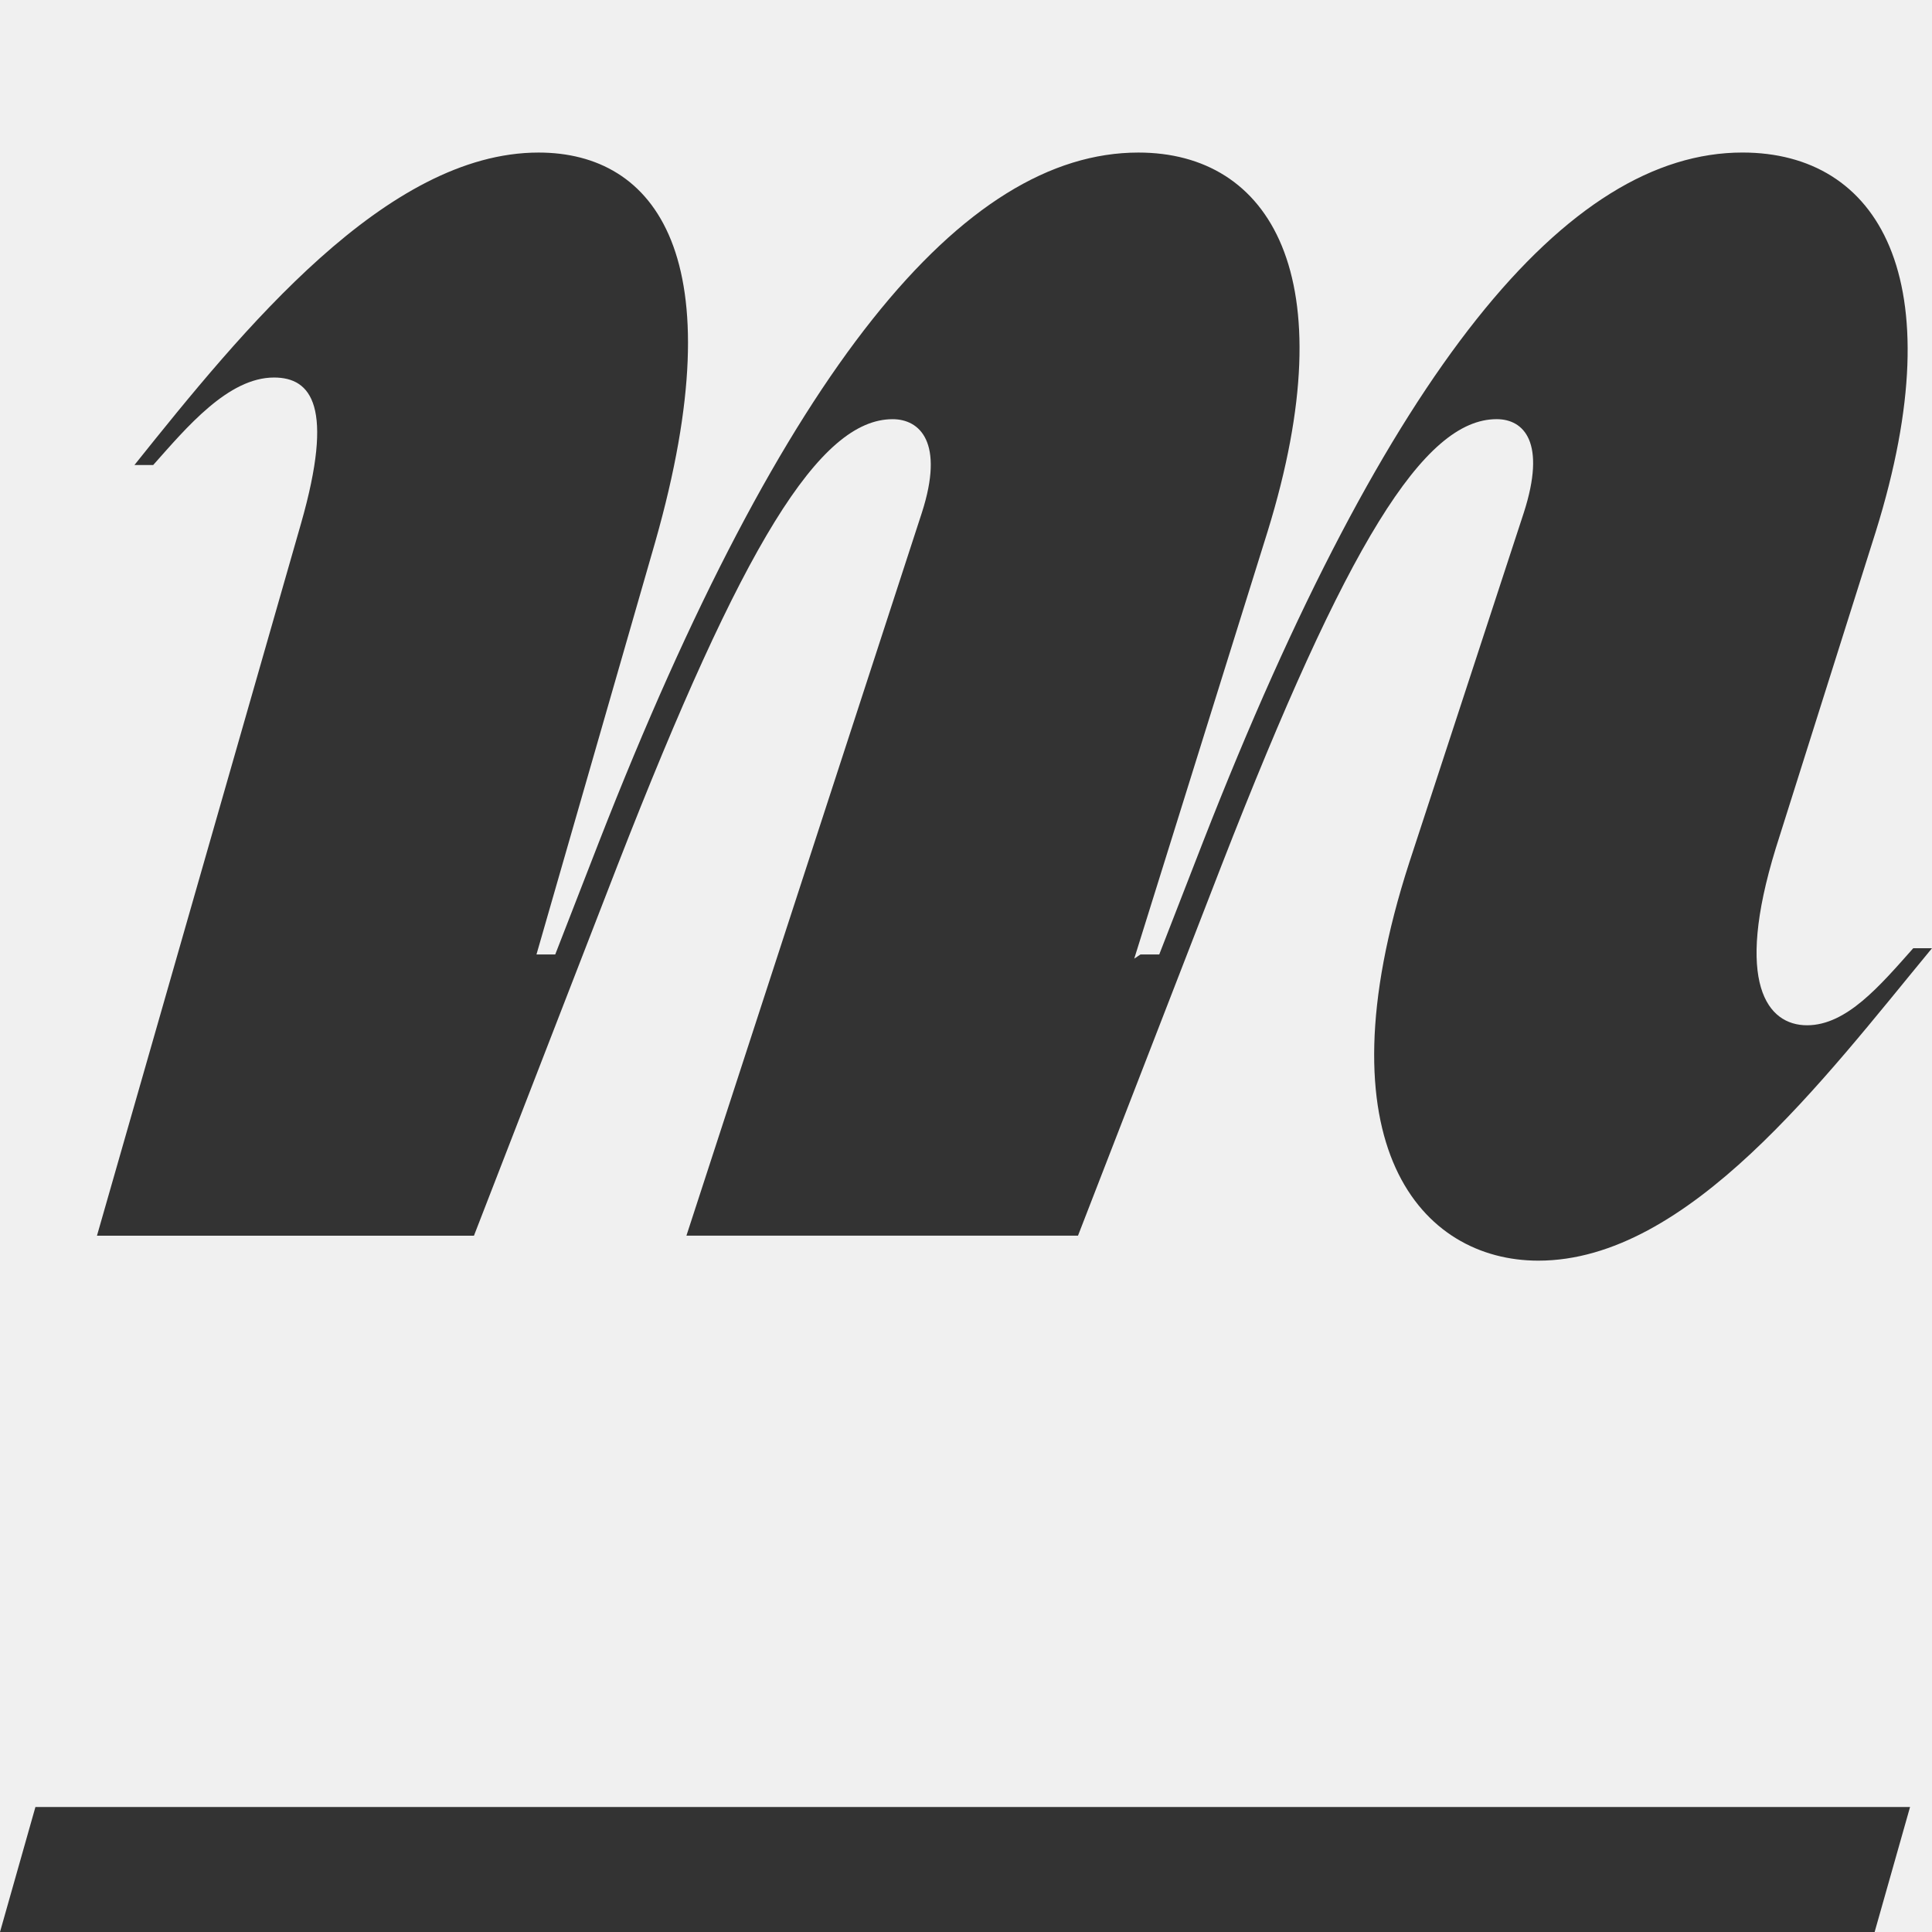
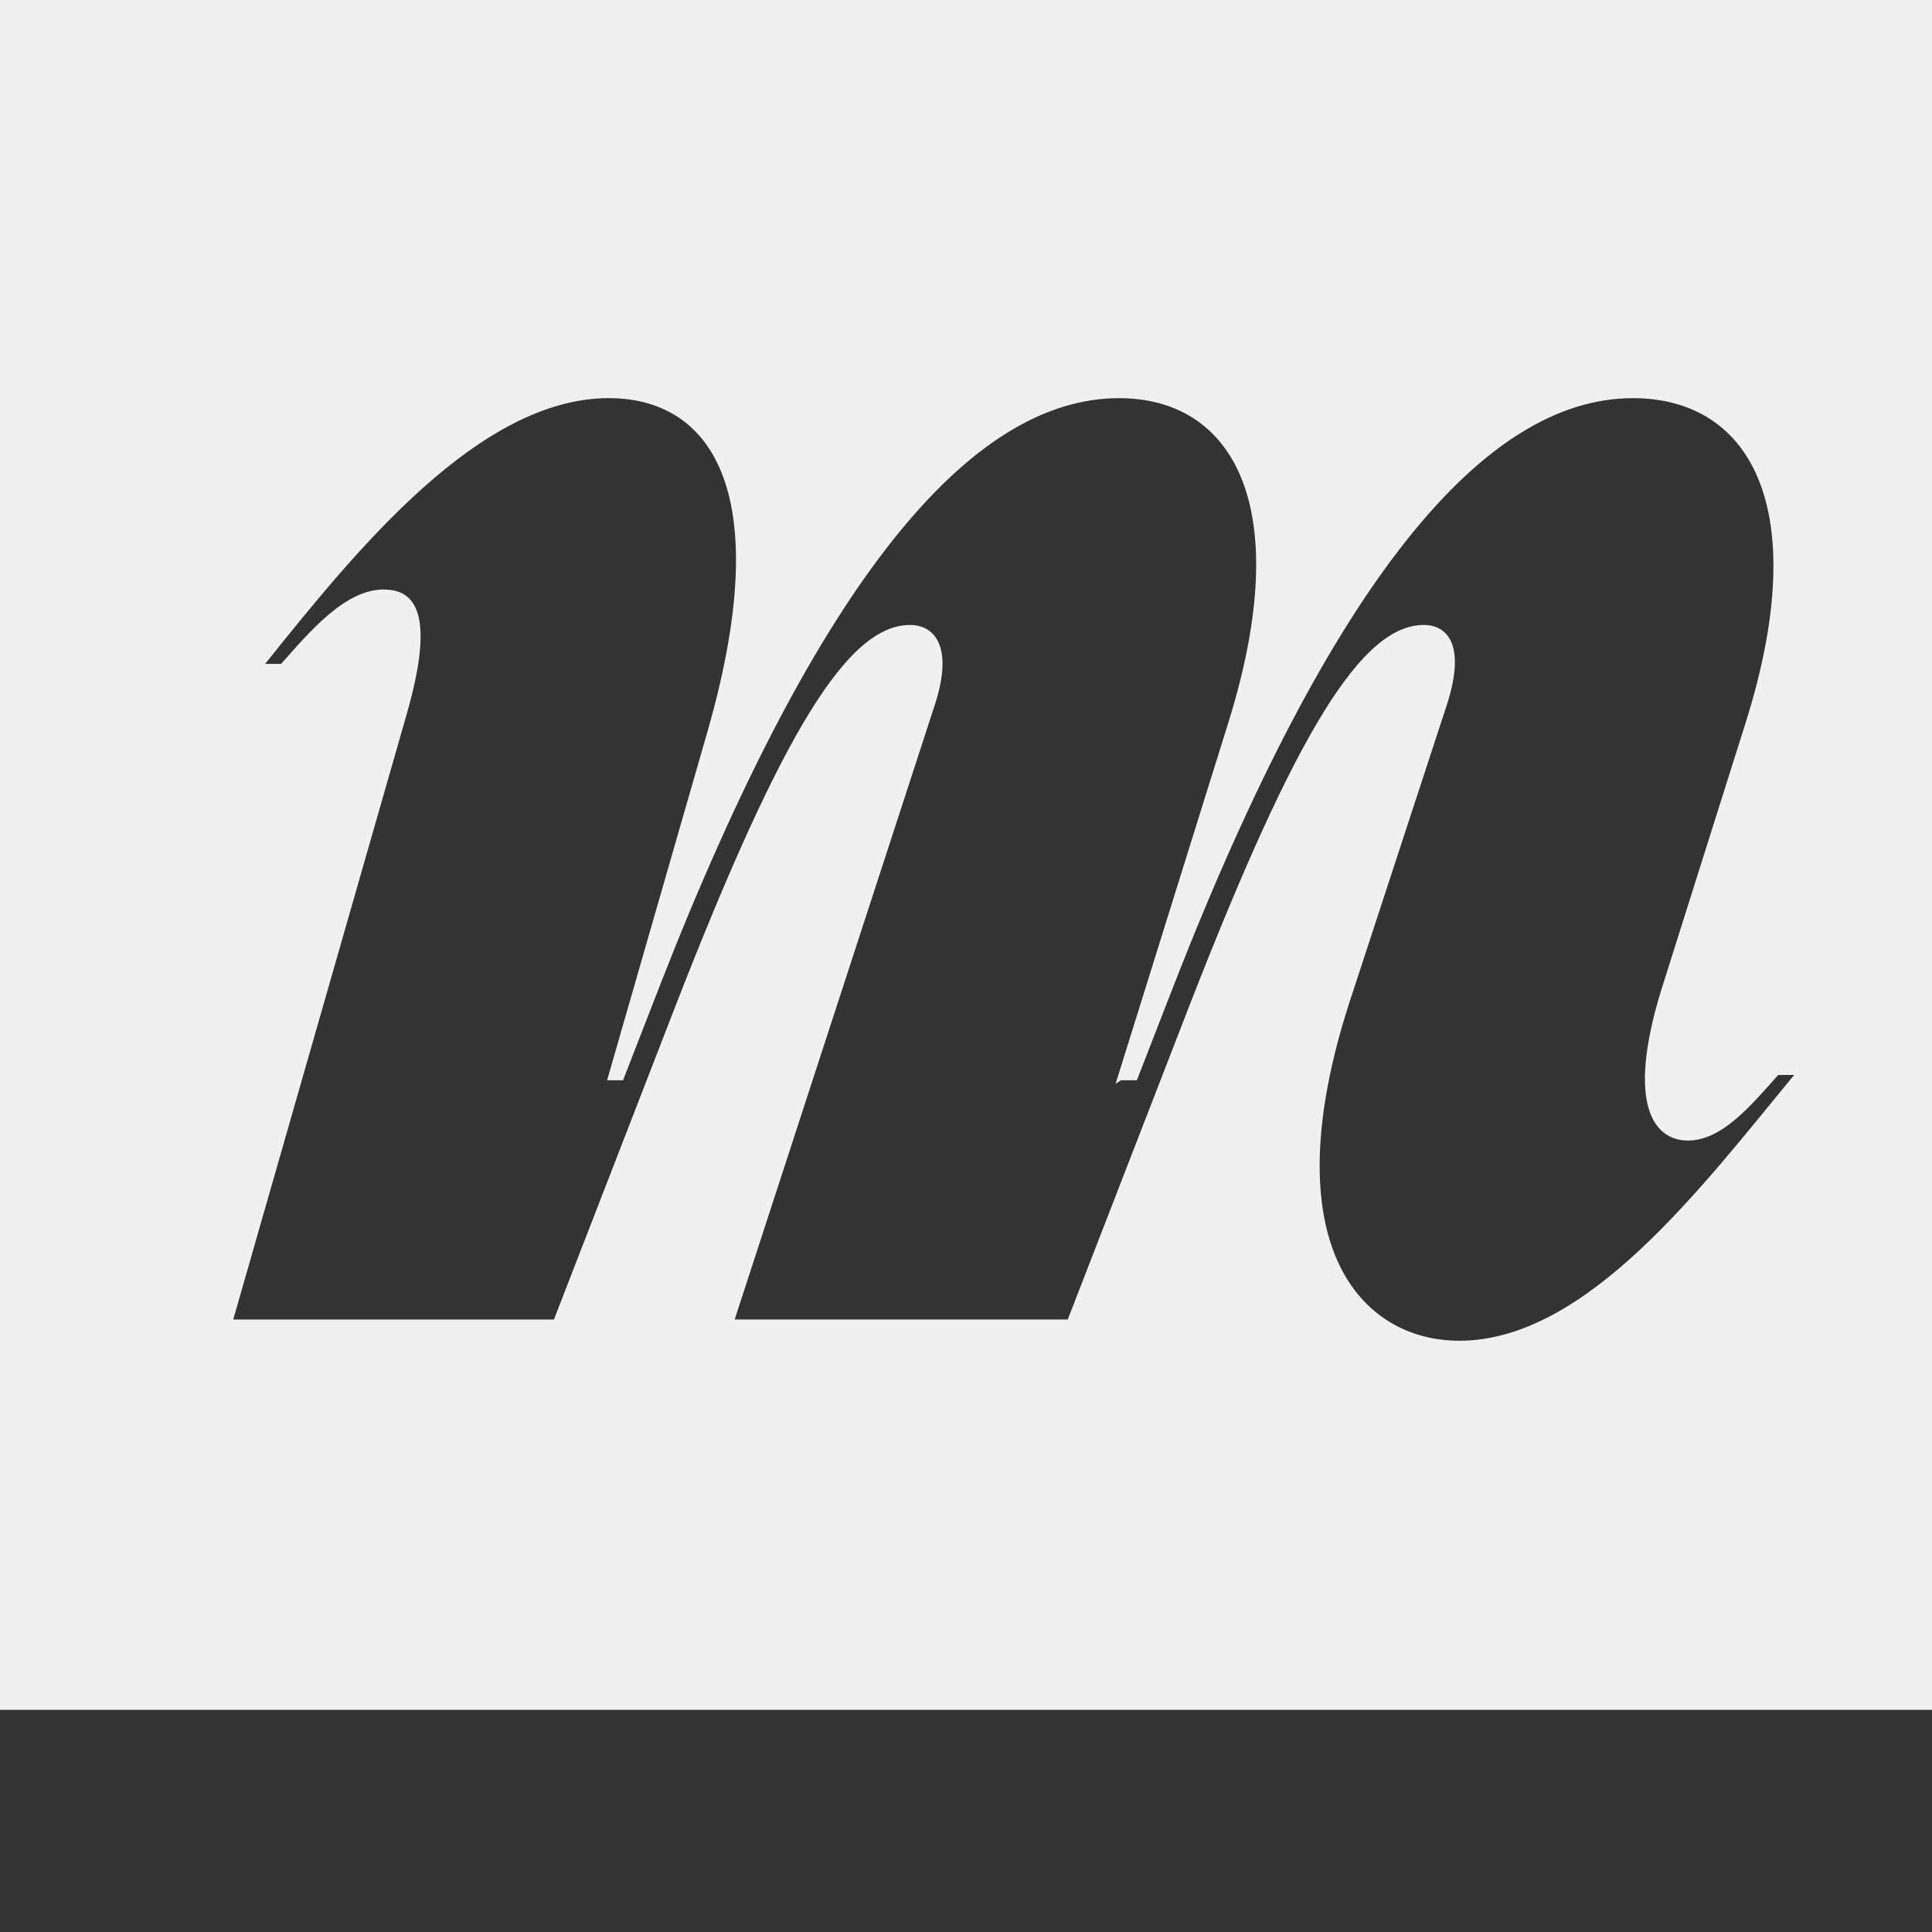
<svg xmlns="http://www.w3.org/2000/svg" width="792" height="792" viewBox="0 0 792 792">
  <defs>
    <style>
-       path {
+       path, rect {
        fill: #333;
      }

      @media (prefers-color-scheme: dark) {
-         path {
+         path, rect {
          fill: #fff;
        }
      }
    </style>
  </defs>
-   <path d="m112.33,154.76c-18.79,0-35.86,20.49-49.52,35.86h-7.69c44.4-55.5,103.32-128.08,165.65-128.08,47.82,0,81.12,42.69,47.82,159.67l-48.67,169.06h7.69l17.93-46.11C321.52,150.49,394.95,62.54,466.68,62.54c53.79,0,85.39,50.38,52.94,155.4l-54.65,175.04,2.56-1.71h7.69l17.93-46.11c76-194.68,149.43-282.63,221.15-282.63,55.5,0,87.09,51.23,54.65,155.4l-40.99,129.79c-17.08,55.5-3.42,72.58,12.81,72.58s29.89-16.22,43.55-31.59h7.68c-44.4,53.79-99.9,128.08-161.38,128.08-47.82,0-90.51-46.96-52.94-163.09l46.96-143.45c9.39-29.03,0-38.42-11.1-38.42-29.88,0-61.48,51.23-112.71,182.73l-58.92,151.99h-160.52l96.49-296.29c9.39-29.03-.86-38.42-11.96-38.42-29.88,0-61.48,51.23-112.71,182.73l-58.92,151.99H39.75L123.42,214.53c13.66-47.82,4.27-59.77-11.1-59.77Z" />
-   <path d="m783,740.77l-14.52,51.23H0l14.52-51.23h768.48Z" />
+   <path class="d" d="m157.35,241.65c-15.98,0-30.5,17.43-42.12,30.51h-6.54c37.77-47.22,87.88-108.95,140.91-108.95,40.67,0,69,36.31,40.67,135.82l-41.4,143.81h6.54l15.25-39.22c64.64-165.6,127.11-240.4,188.11-240.4,45.76,0,72.63,42.85,45.03,132.19l-46.48,148.89,2.18-1.46h6.54l15.25-39.22c64.64-165.6,127.11-240.4,188.11-240.4,47.21,0,74.08,43.58,46.48,132.19l-34.86,110.4c-14.53,47.21-2.91,61.74,10.89,61.74s25.42-13.8,37.04-26.88h6.54c-37.77,45.76-84.98,108.95-137.27,108.95-40.67,0-76.99-39.94-45.03-138.73l39.95-122.02c7.99-24.69,0-32.68-9.44-32.68-25.42,0-52.29,43.58-95.87,155.43l-50.12,129.29h-136.54l82.07-252.03c7.99-24.69-.73-32.68-10.17-32.68-25.42,0-52.29,43.58-95.87,155.43l-50.12,129.29H95.61l71.18-248.4c11.62-40.67,3.63-50.84-9.44-50.84Z" />
+   <rect class="d" y="700.93" width="792" height="91.07" />
</svg>
